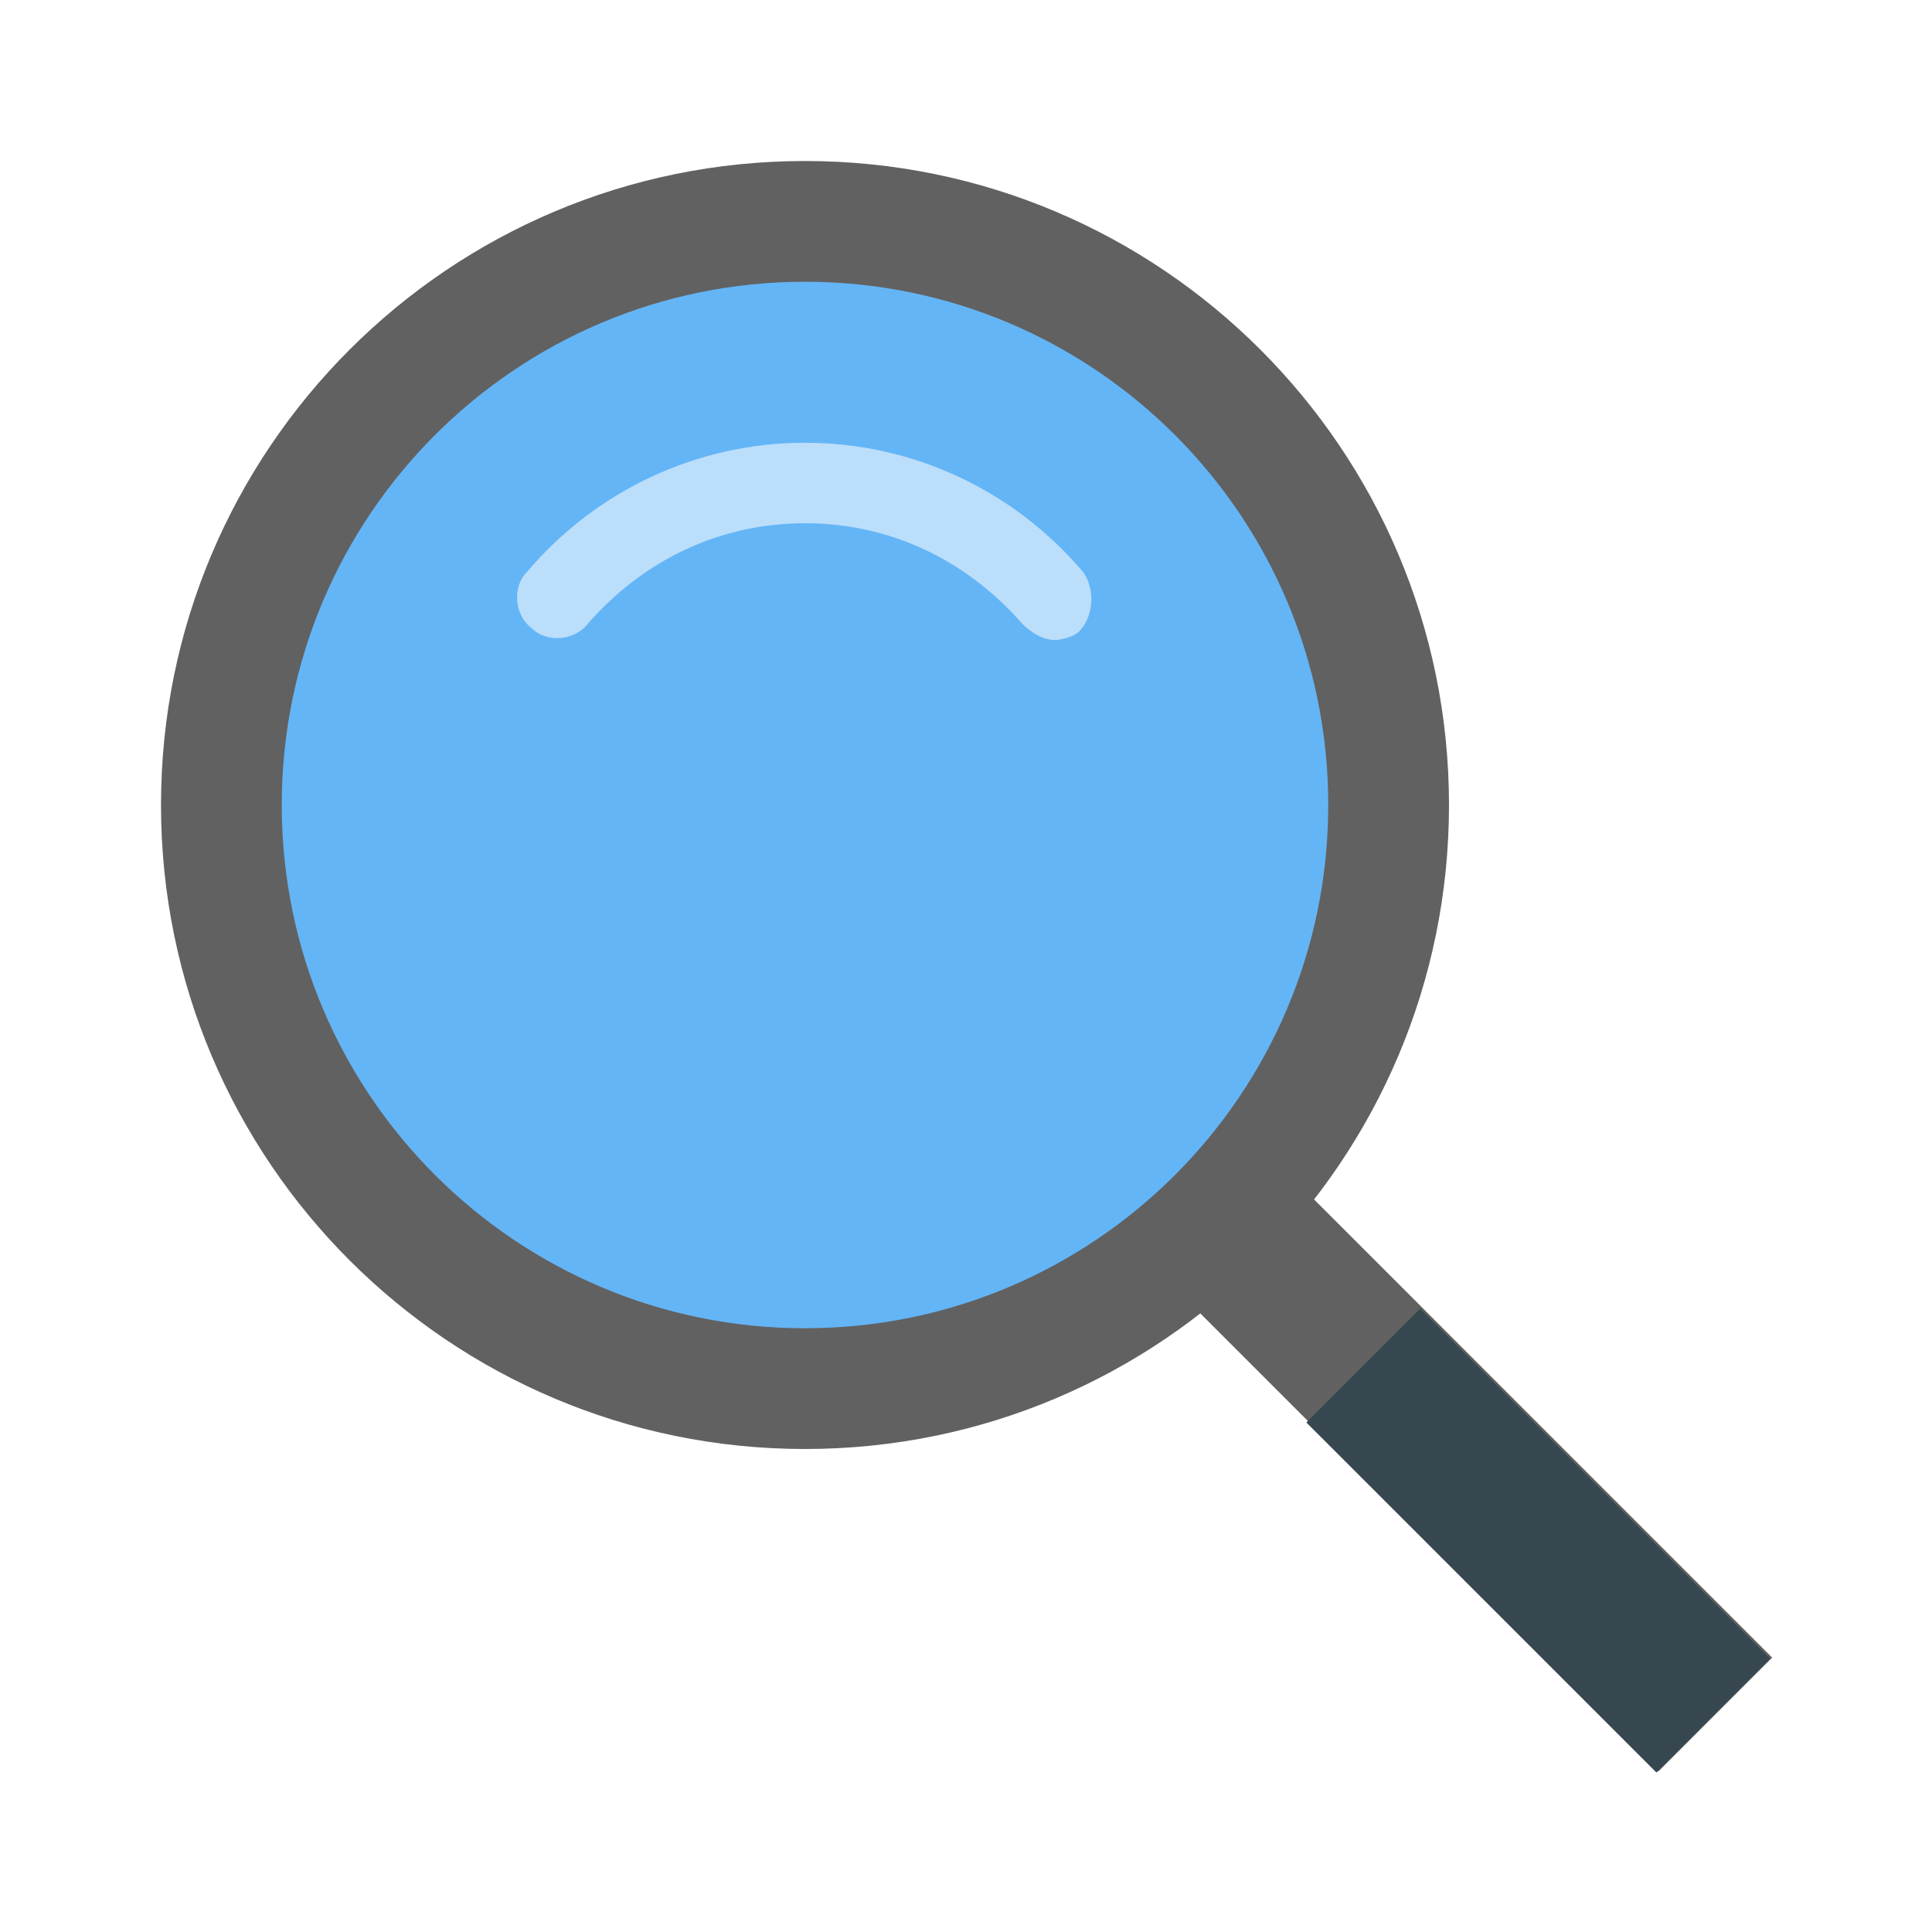
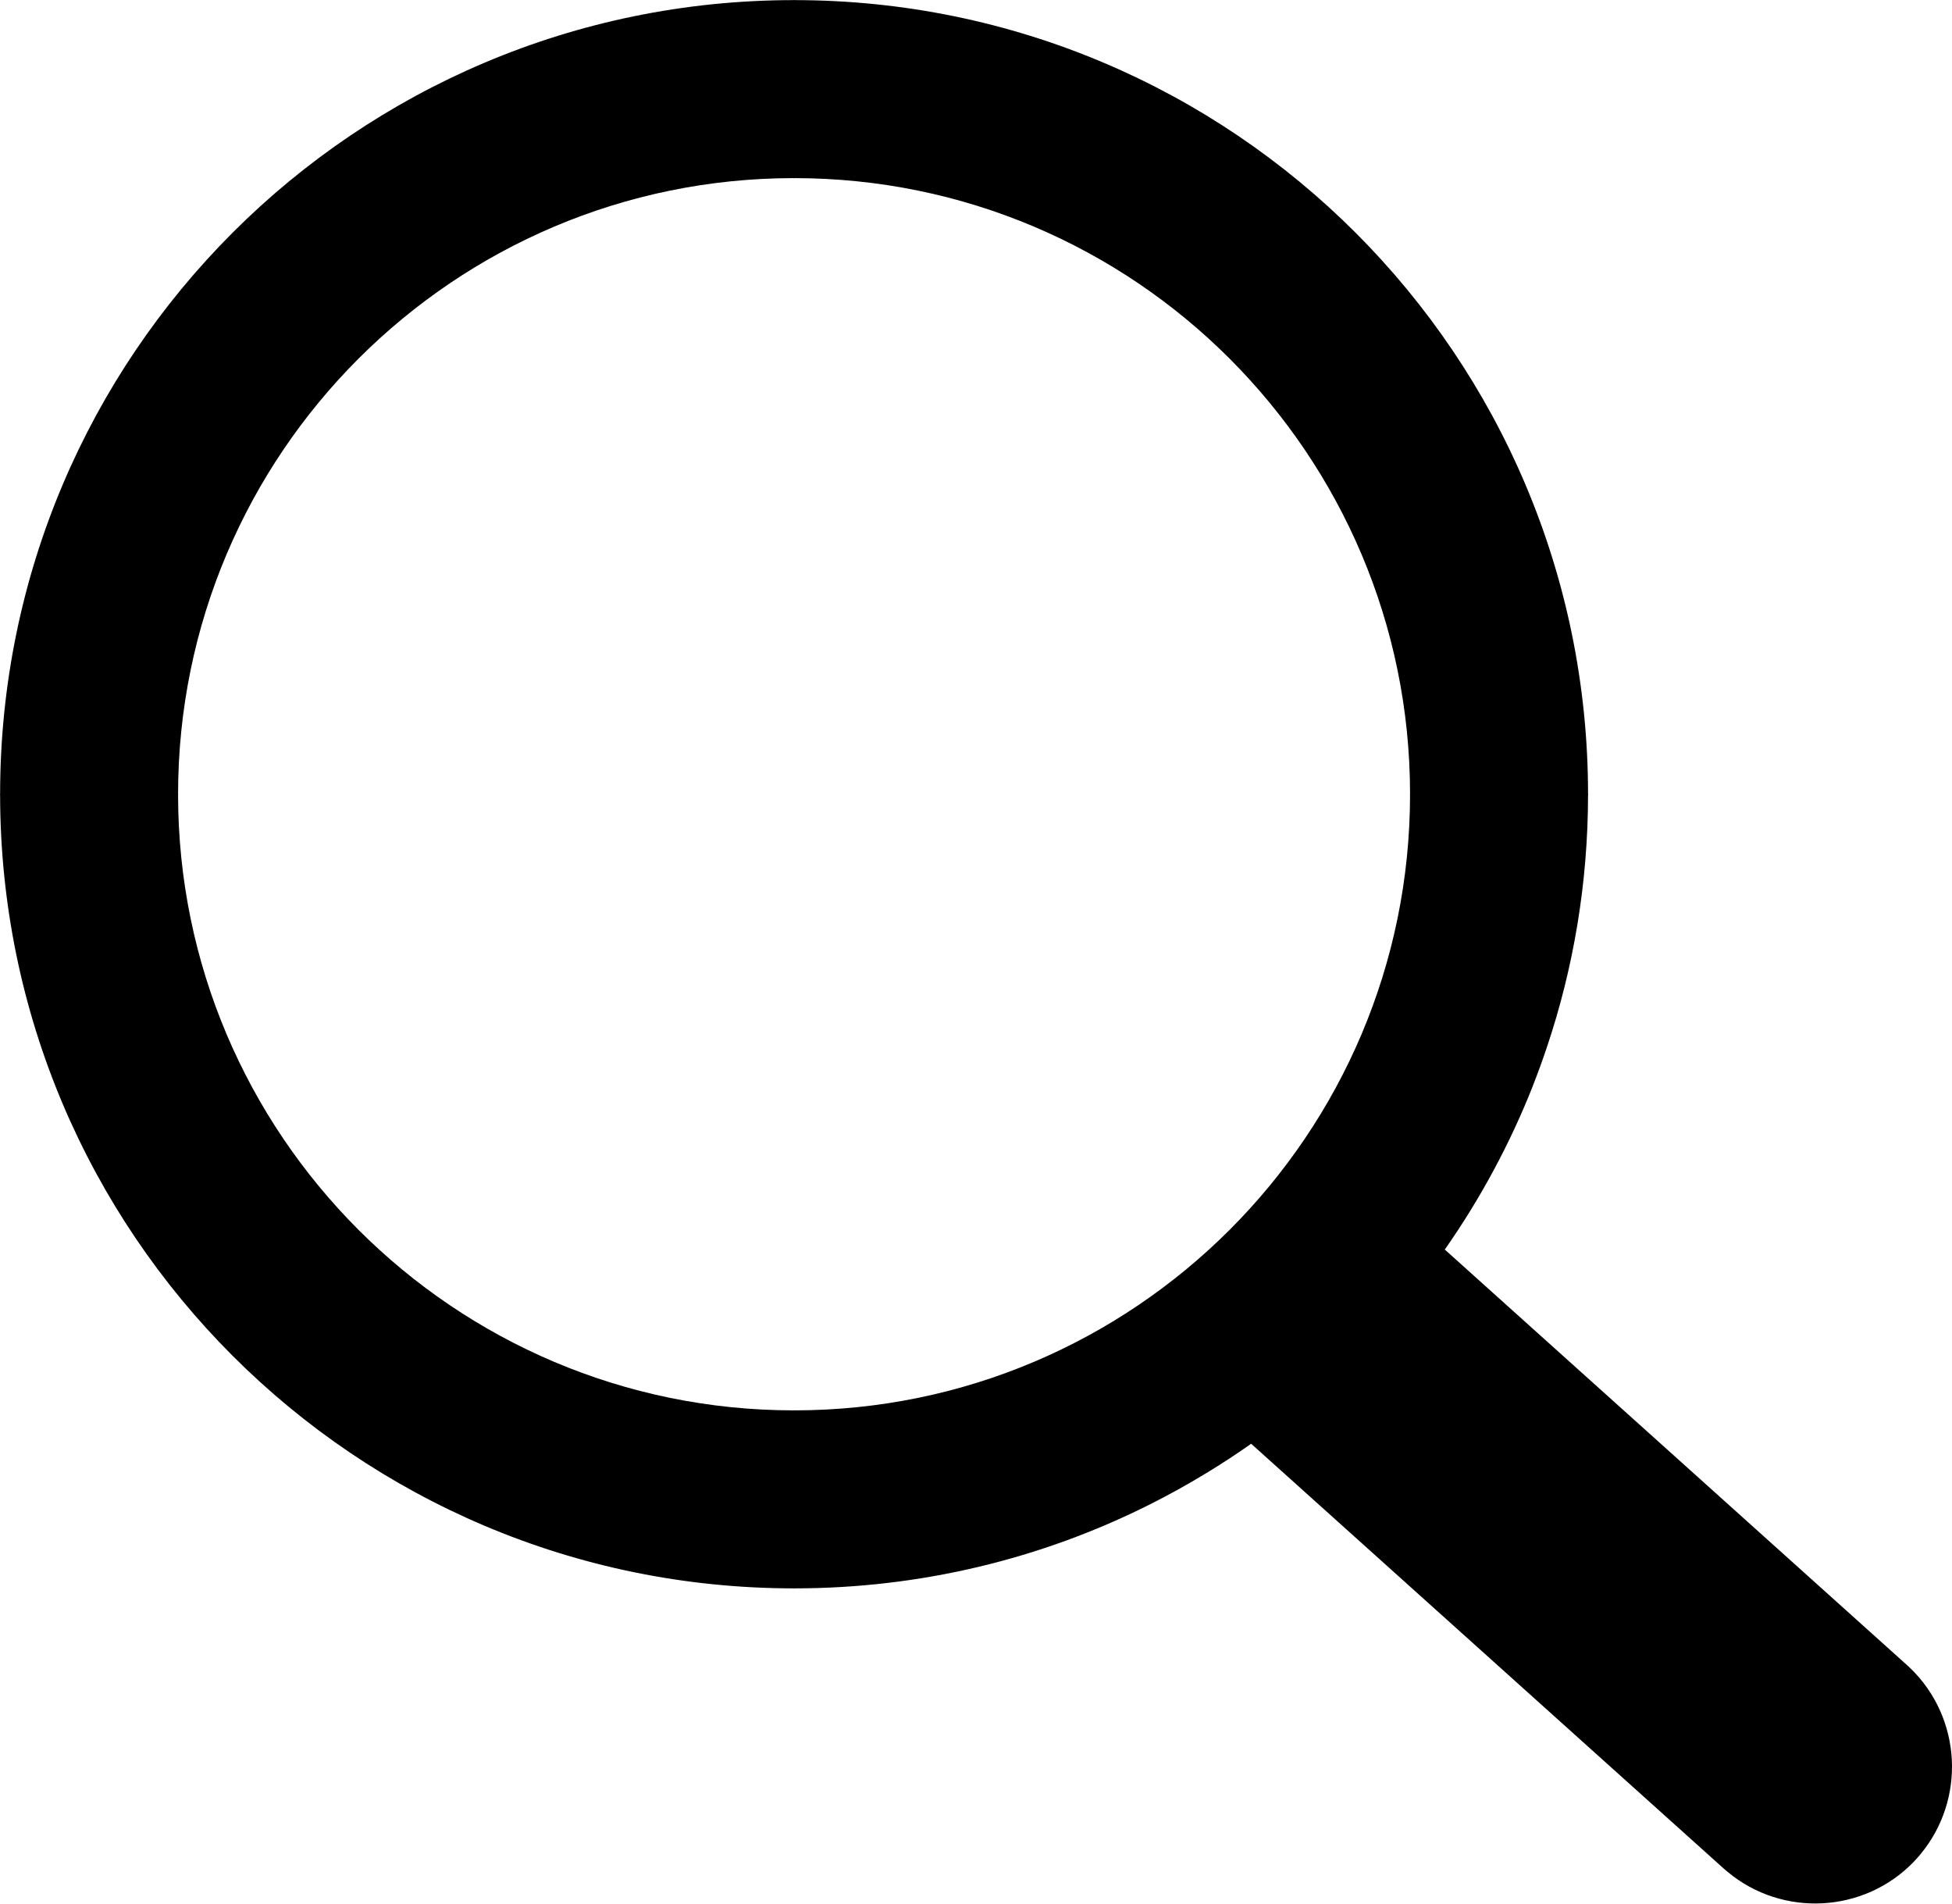
- <svg xmlns="http://www.w3.org/2000/svg" viewBox="0 0 48 48" width="48px" height="48px">
-   <path fill="#616161" d="M34.6 28.1H38.6V45.1H34.6z" transform="rotate(-45.001 36.586 36.587)" />
-   <path fill="#616161" d="M20 4A16 16 0 1 0 20 36A16 16 0 1 0 20 4Z" />
-   <path fill="#37474F" d="M36.2 32.1H40.2V44.4H36.2z" transform="rotate(-45.001 38.24 38.24)" />
-   <path fill="#64B5F6" d="M20 7A13 13 0 1 0 20 33A13 13 0 1 0 20 7Z" />
-   <path fill="#BBDEFB" d="M26.9,14.2c-1.7-2-4.2-3.2-6.9-3.2s-5.2,1.2-6.9,3.2c-0.4,0.4-0.3,1.1,0.1,1.4c0.4,0.4,1.1,0.3,1.4-0.1C16,13.9,17.9,13,20,13s4,0.9,5.4,2.5c0.2,0.2,0.5,0.4,0.8,0.4c0.2,0,0.5-0.1,0.6-0.2C27.2,15.3,27.2,14.6,26.9,14.2z" />
+ <svg xmlns="http://www.w3.org/2000/svg" version="1.1" id="Layer_1" x="0px" y="0px" width="122.879px" height="119.799px" viewBox="0 0 122.879 119.799" enable-background="new 0 0 122.879 119.799" xml:space="preserve">
+   <g>
+     <path d="M49.988,0h0.016v0.007C63.803,0.011,76.298,5.608,85.34,14.652c9.027,9.031,14.619,21.515,14.628,35.303h0.007v0.033v0.04 h-0.007c-0.005,5.557-0.917,10.905-2.594,15.892c-0.281,0.837-0.575,1.641-0.877,2.409v0.007c-1.446,3.66-3.315,7.12-5.547,10.307 l29.082,26.139l0.018,0.016l0.157,0.146l0.011,0.011c1.642,1.563,2.536,3.656,2.649,5.78c0.11,2.1-0.543,4.248-1.979,5.971 l-0.011,0.016l-0.175,0.203l-0.035,0.035l-0.146,0.16l-0.016,0.021c-1.565,1.642-3.654,2.534-5.78,2.646 c-2.097,0.111-4.247-0.54-5.971-1.978l-0.015-0.011l-0.204-0.175l-0.029-0.024L78.761,90.865c-0.88,0.62-1.778,1.209-2.687,1.765 c-1.233,0.755-2.51,1.466-3.813,2.115c-6.699,3.342-14.269,5.222-22.272,5.222v0.007h-0.016v-0.007 c-13.799-0.004-26.296-5.601-35.338-14.645C5.605,76.291,0.016,63.805,0.007,50.021H0v-0.033v-0.016h0.007 c0.004-13.799,5.601-26.296,14.645-35.338C23.683,5.608,36.167,0.016,49.955,0.007V0H49.988L49.988,0z M50.004,11.21v0.007h-0.016 h-0.033V11.21c-10.686,0.007-20.372,4.35-27.384,11.359C15.56,29.578,11.213,39.274,11.21,49.973h0.007v0.016v0.033H11.21 c0.007,10.686,4.347,20.367,11.359,27.381c7.009,7.012,16.705,11.359,27.403,11.361v-0.007h0.016h0.033v0.007 c10.686-0.007,20.368-4.348,27.382-11.359c7.011-7.009,11.358-16.702,11.36-27.4h-0.006v-0.016v-0.033h0.006 c-0.006-10.686-4.35-20.372-11.358-27.384C70.396,15.56,60.703,11.213,50.004,11.21L50.004,11.21z" />
+   </g>
</svg>
